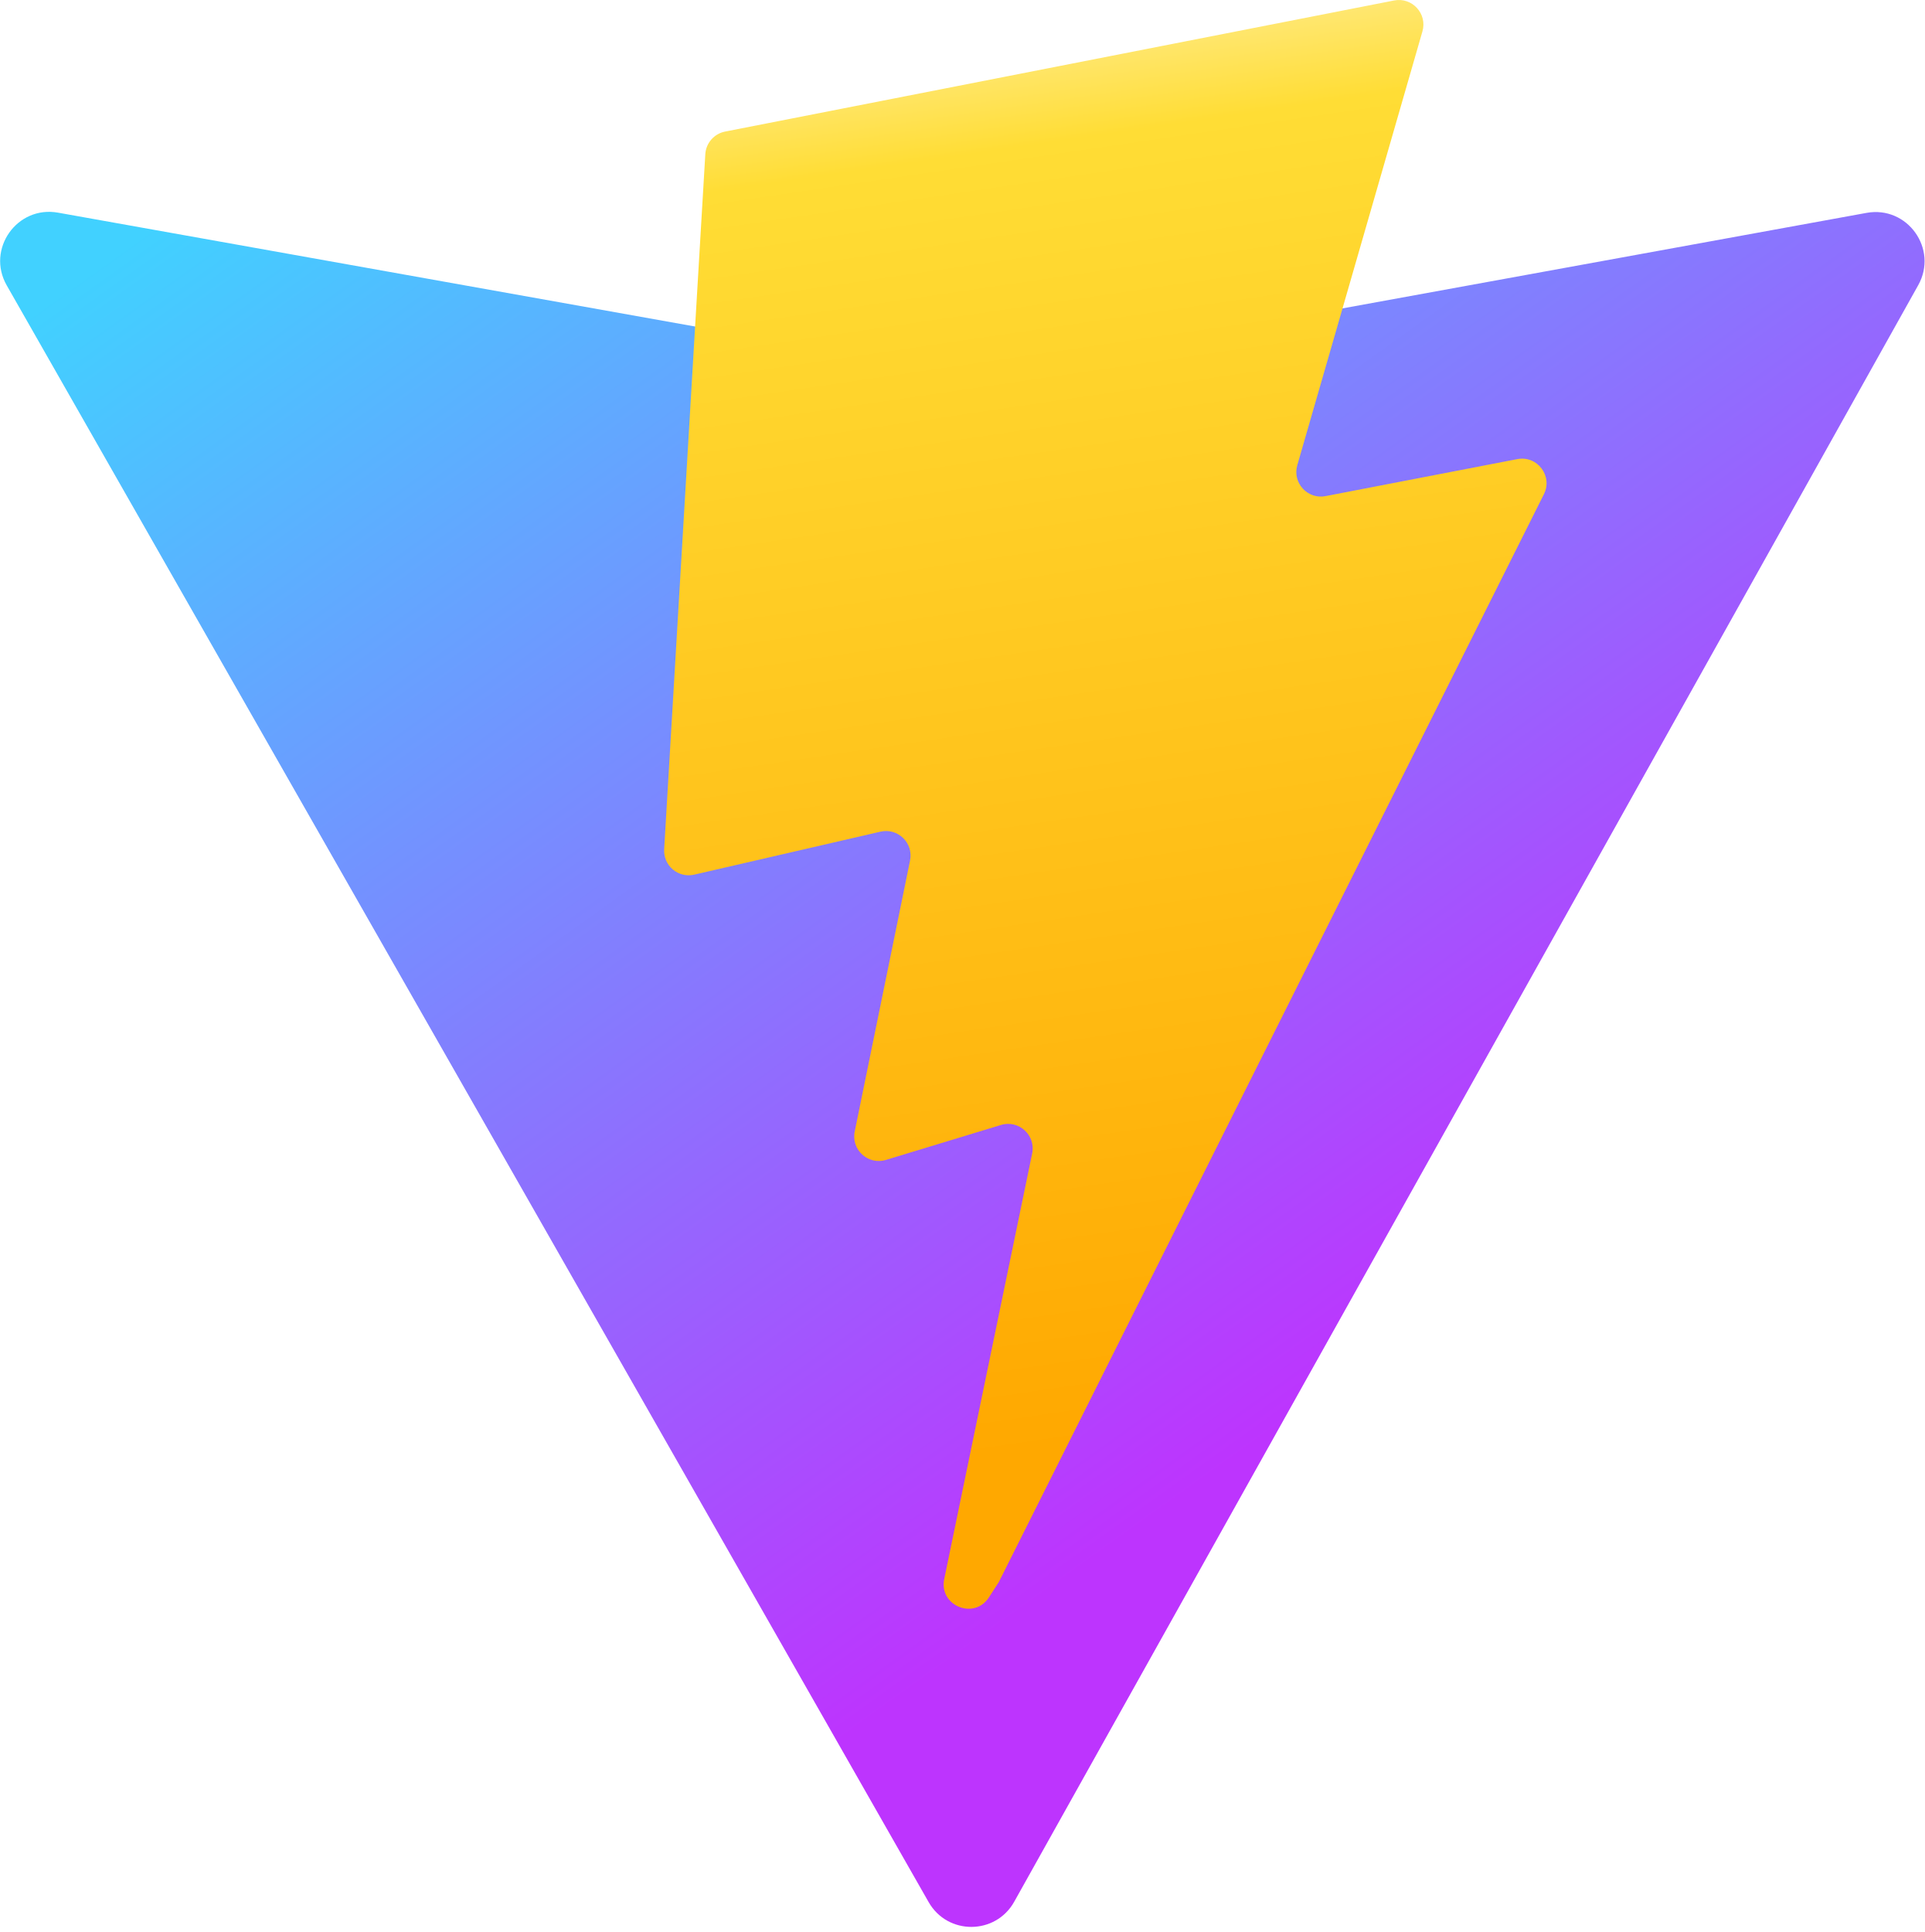
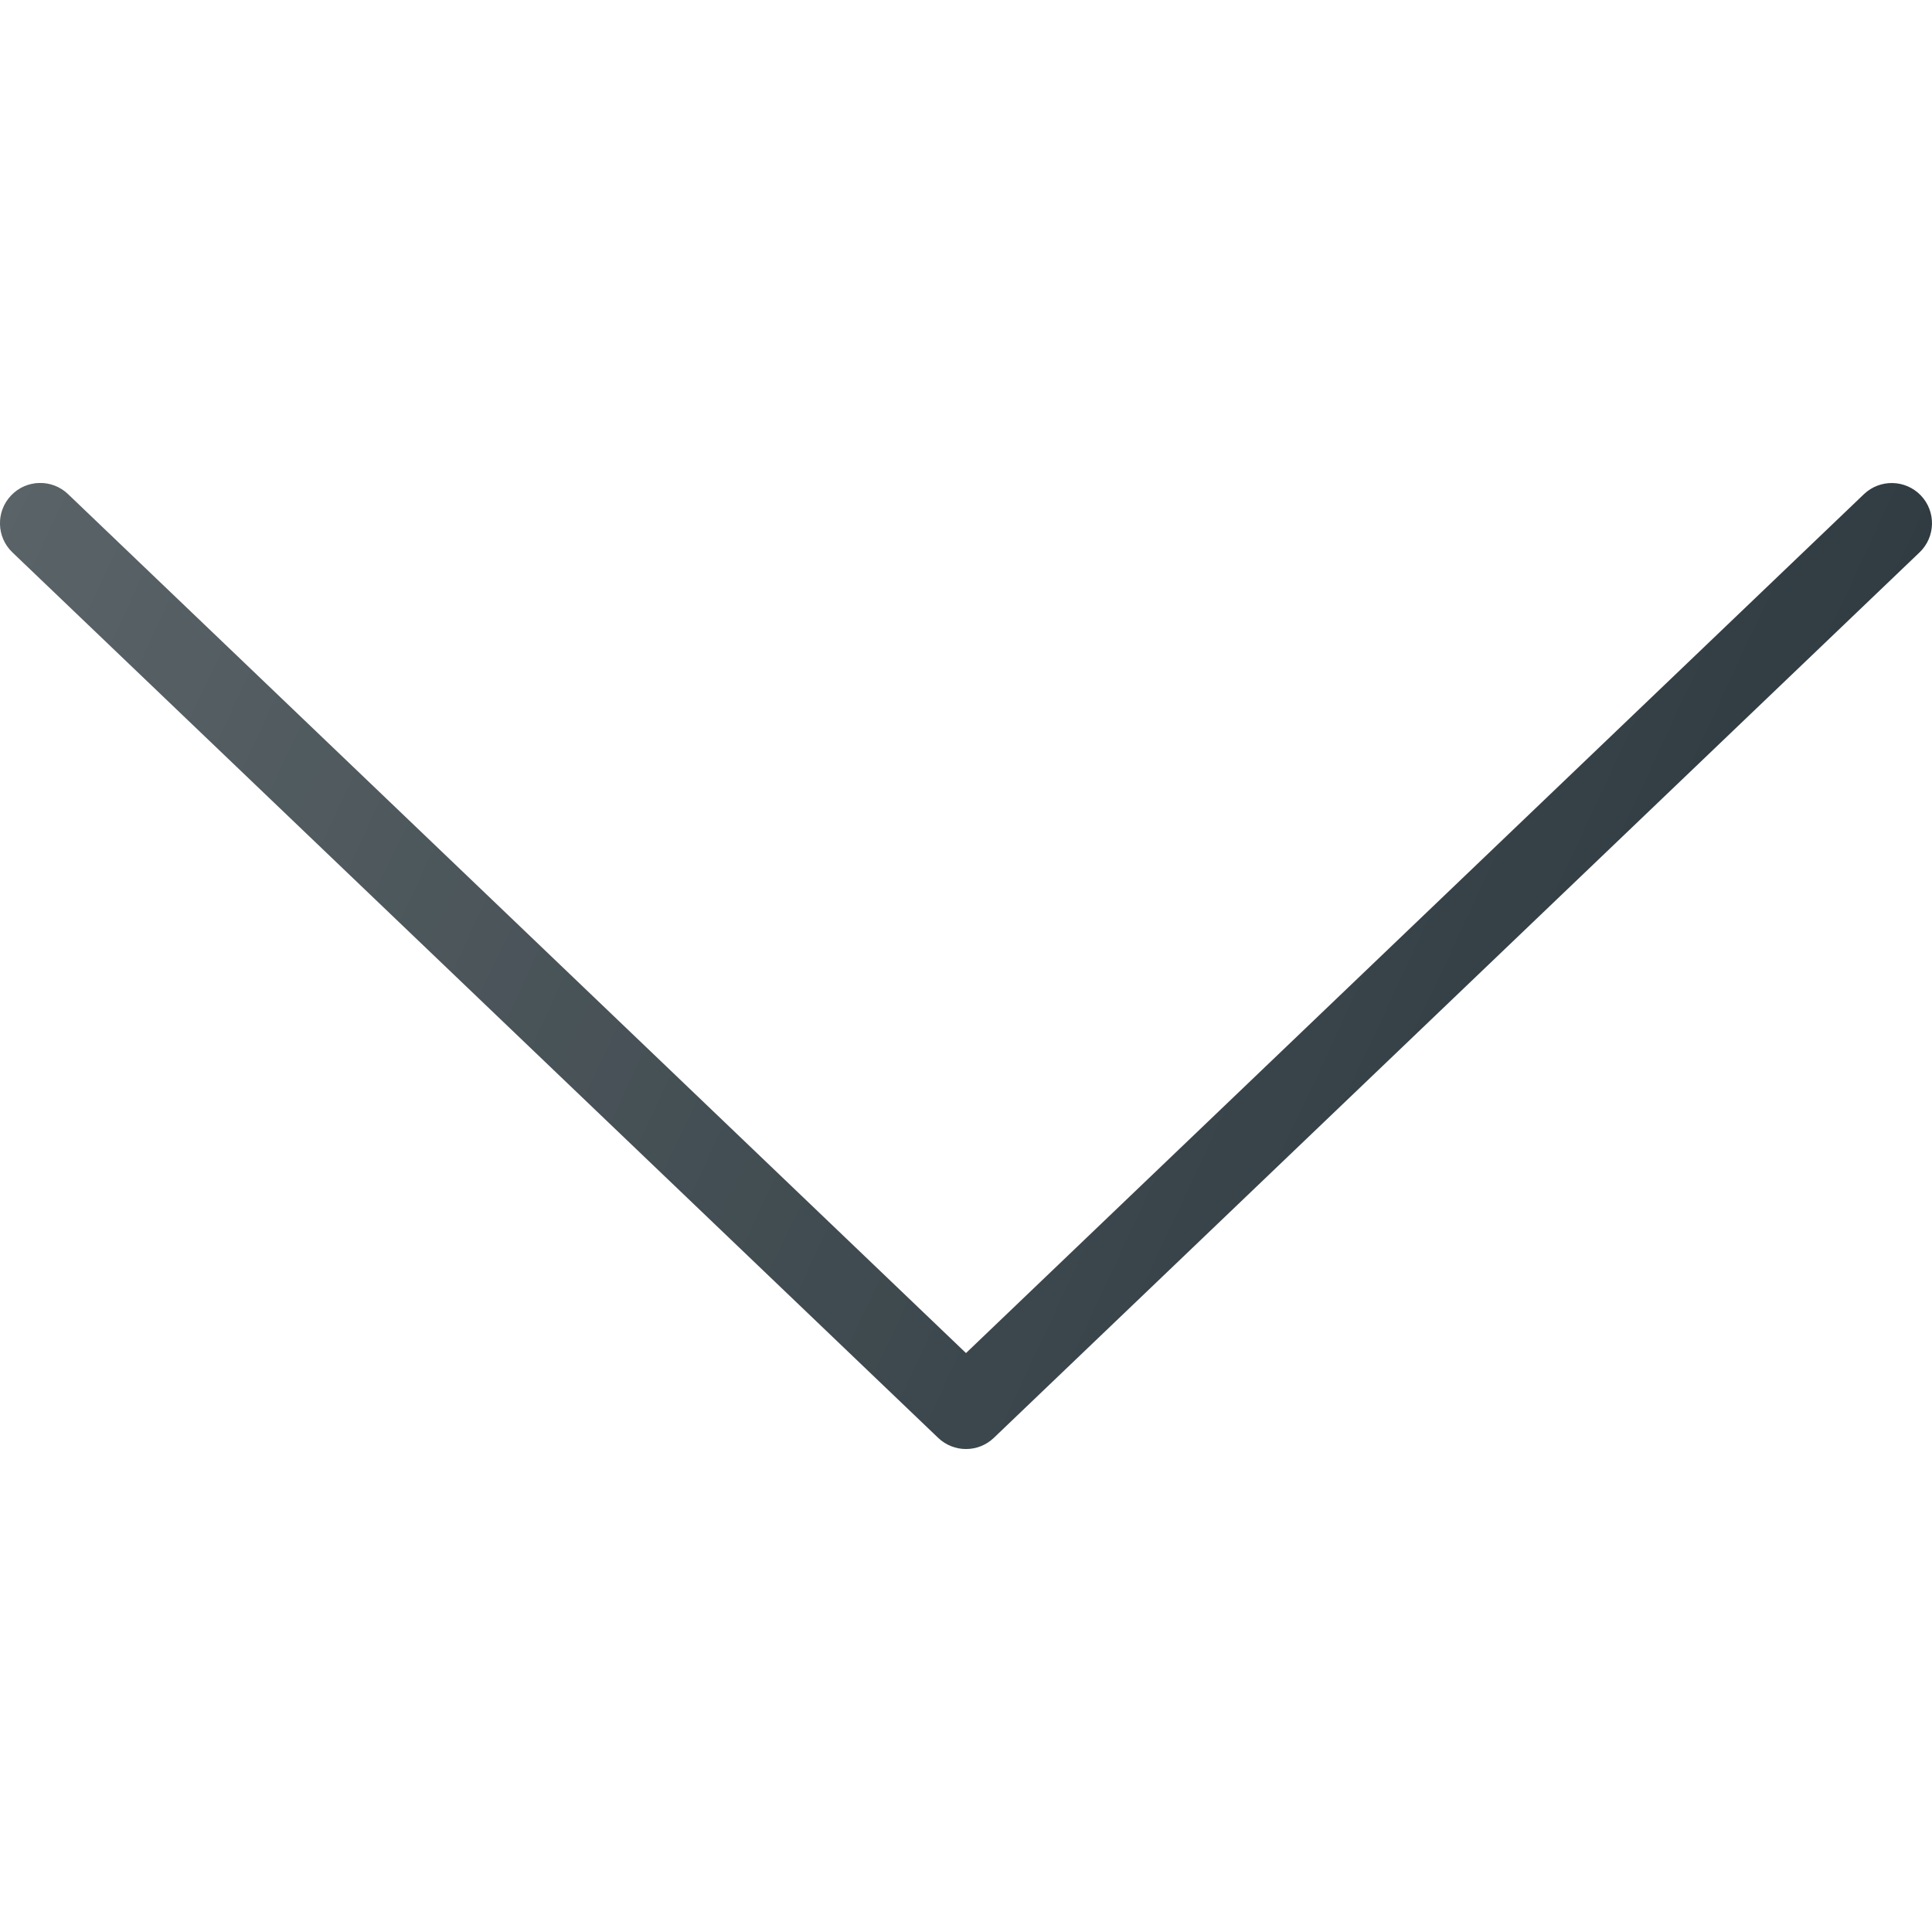
- <svg xmlns="http://www.w3.org/2000/svg" aria-hidden="true" role="img" class="iconify iconify--logos" width="31.88" height="32" preserveAspectRatio="xMidYMid meet" viewBox="0 0 256 257">
-   <defs>
-     <linearGradient id="IconifyId1813088fe1fbc01fb466" x1="-.828%" x2="57.636%" y1="7.652%" y2="78.411%">
-       <stop offset="0%" stop-color="#41D1FF" />
-       <stop offset="100%" stop-color="#BD34FE" />
-     </linearGradient>
-     <linearGradient id="IconifyId1813088fe1fbc01fb467" x1="43.376%" x2="50.316%" y1="2.242%" y2="89.03%">
-       <stop offset="0%" stop-color="#FFEA83" />
-       <stop offset="8.333%" stop-color="#FFDD35" />
-       <stop offset="100%" stop-color="#FFA800" />
-     </linearGradient>
-   </defs>
-   <path fill="url(#IconifyId1813088fe1fbc01fb466)" d="M255.153 37.938L134.897 252.976c-2.483 4.44-8.862 4.466-11.382.048L.875 37.958c-2.746-4.814 1.371-10.646 6.827-9.67l120.385 21.517a6.537 6.537 0 0 0 2.322-.004l117.867-21.483c5.438-.991 9.574 4.796 6.877 9.62Z" />
-   <path fill="url(#IconifyId1813088fe1fbc01fb467)" d="M185.432.063L96.44 17.501a3.268 3.268 0 0 0-2.634 3.014l-5.474 92.456a3.268 3.268 0 0 0 3.997 3.378l24.777-5.718c2.318-.535 4.413 1.507 3.936 3.838l-7.361 36.047c-.495 2.426 1.782 4.5 4.151 3.78l15.304-4.649c2.372-.72 4.652 1.36 4.15 3.788l-11.698 56.621c-.732 3.542 3.979 5.473 5.943 2.437l1.313-2.028l72.516-144.72c1.215-2.423-.88-5.186-3.54-4.672l-25.505 4.922c-2.396.462-4.435-1.77-3.759-4.114l16.646-57.705c.677-2.35-1.37-4.583-3.769-4.113Z" />
+ <svg xmlns="http://www.w3.org/2000/svg" version="1.1" id="Capa_1" width="32px" x="0px" y="0px" viewBox="0 0 511.998 511.998" style="enable-background:new 0 0 511.998 511.998;" xml:space="preserve">
+   <path style="fill:#303C42;" d="M255.999,384.004c-2.656,0-5.313-0.99-7.375-2.958L3.29,146.379 c-4.25-4.073-4.406-10.823-0.333-15.083c4.063-4.26,10.812-4.427,15.083-0.333l237.958,227.615l237.958-227.615 c4.281-4.073,11.021-3.906,15.083,0.333c4.073,4.26,3.917,11.01-0.333,15.083L263.374,381.046 C261.311,383.015,258.655,384.004,255.999,384.004z" />
+   <linearGradient id="SVGID_1_" gradientUnits="userSpaceOnUse" x1="-45.683" y1="642.284" x2="-25.885" y2="633.052" gradientTransform="matrix(21.3333 0 0 -21.3333 996.3579 13791.641)">
+     <stop offset="0" style="stop-color:#FFFFFF;stop-opacity:0.2" />
+     <stop offset="1" style="stop-color:#FFFFFF;stop-opacity:0" />
+   </linearGradient>
+   <path style="fill:url(#SVGID_1_);" d="M255.999,384.004c-2.656,0-5.313-0.99-7.375-2.958L3.29,146.379 c-4.25-4.073-4.406-10.823-0.333-15.083c4.063-4.26,10.812-4.427,15.083-0.333l237.958,227.615l237.958-227.615 c4.281-4.073,11.021-3.906,15.083,0.333c4.073,4.26,3.917,11.01-0.333,15.083L263.374,381.046 C261.311,383.015,258.655,384.004,255.999,384.004z" />
</svg>
